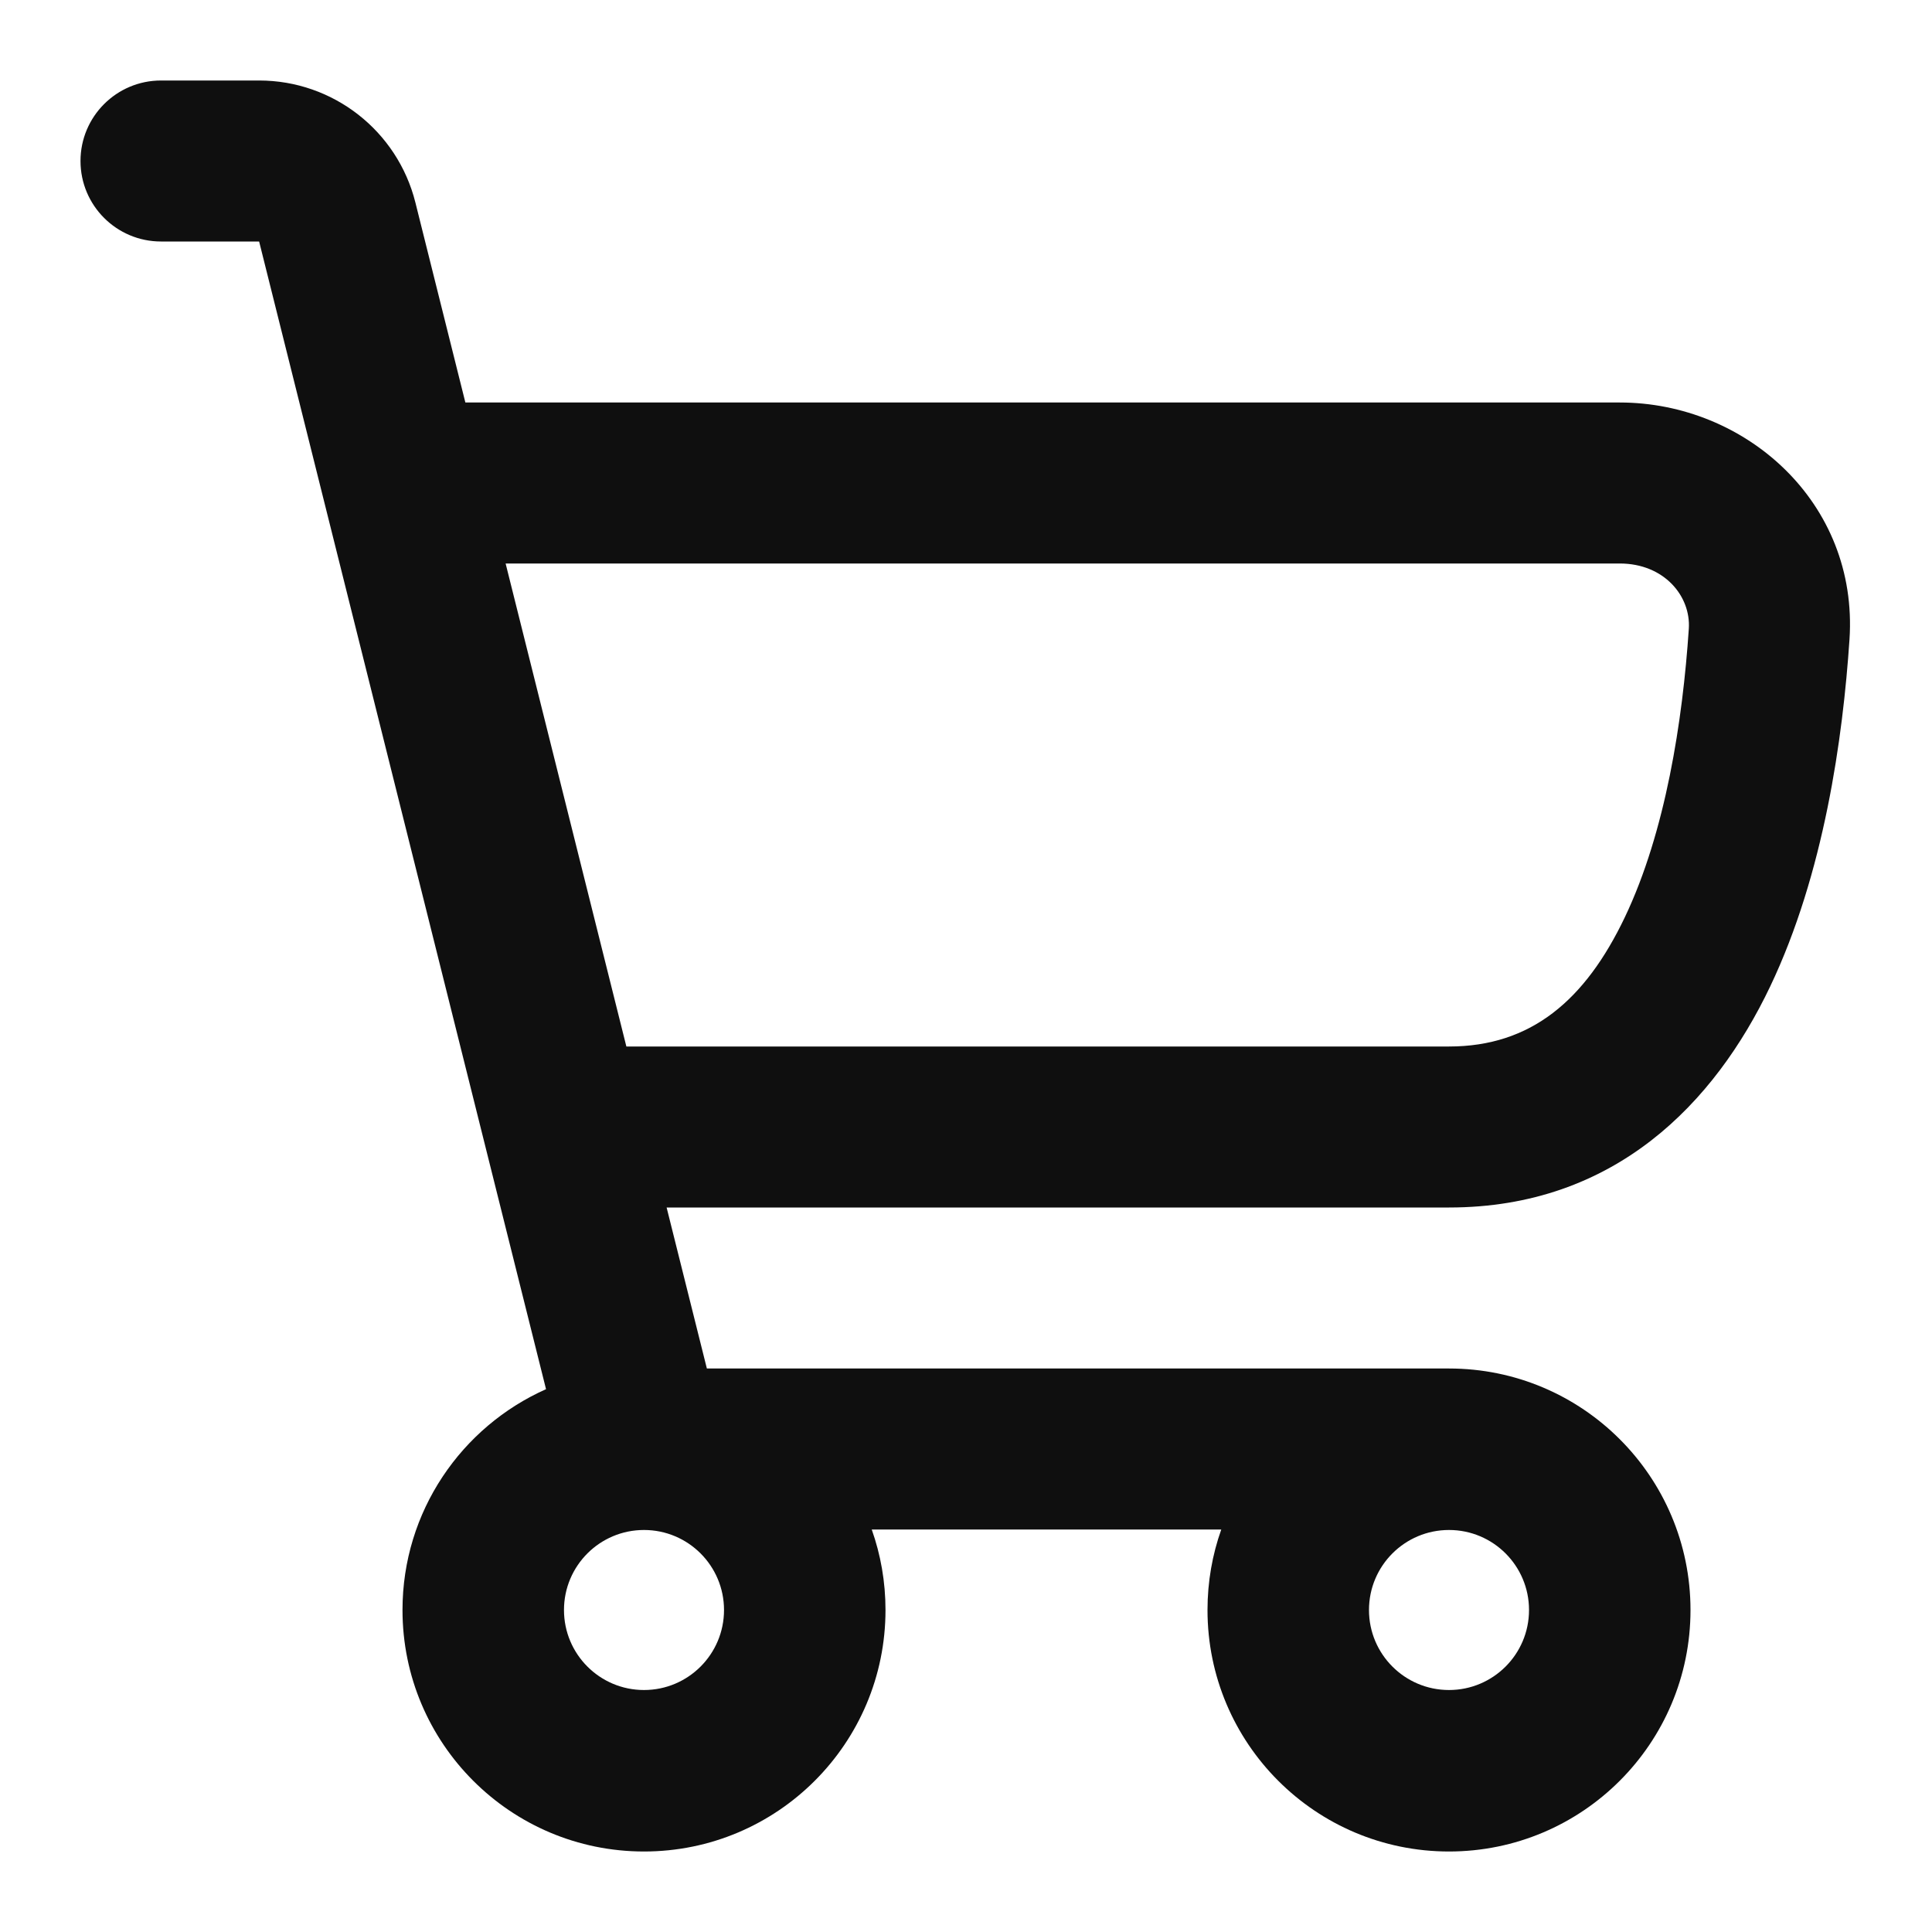
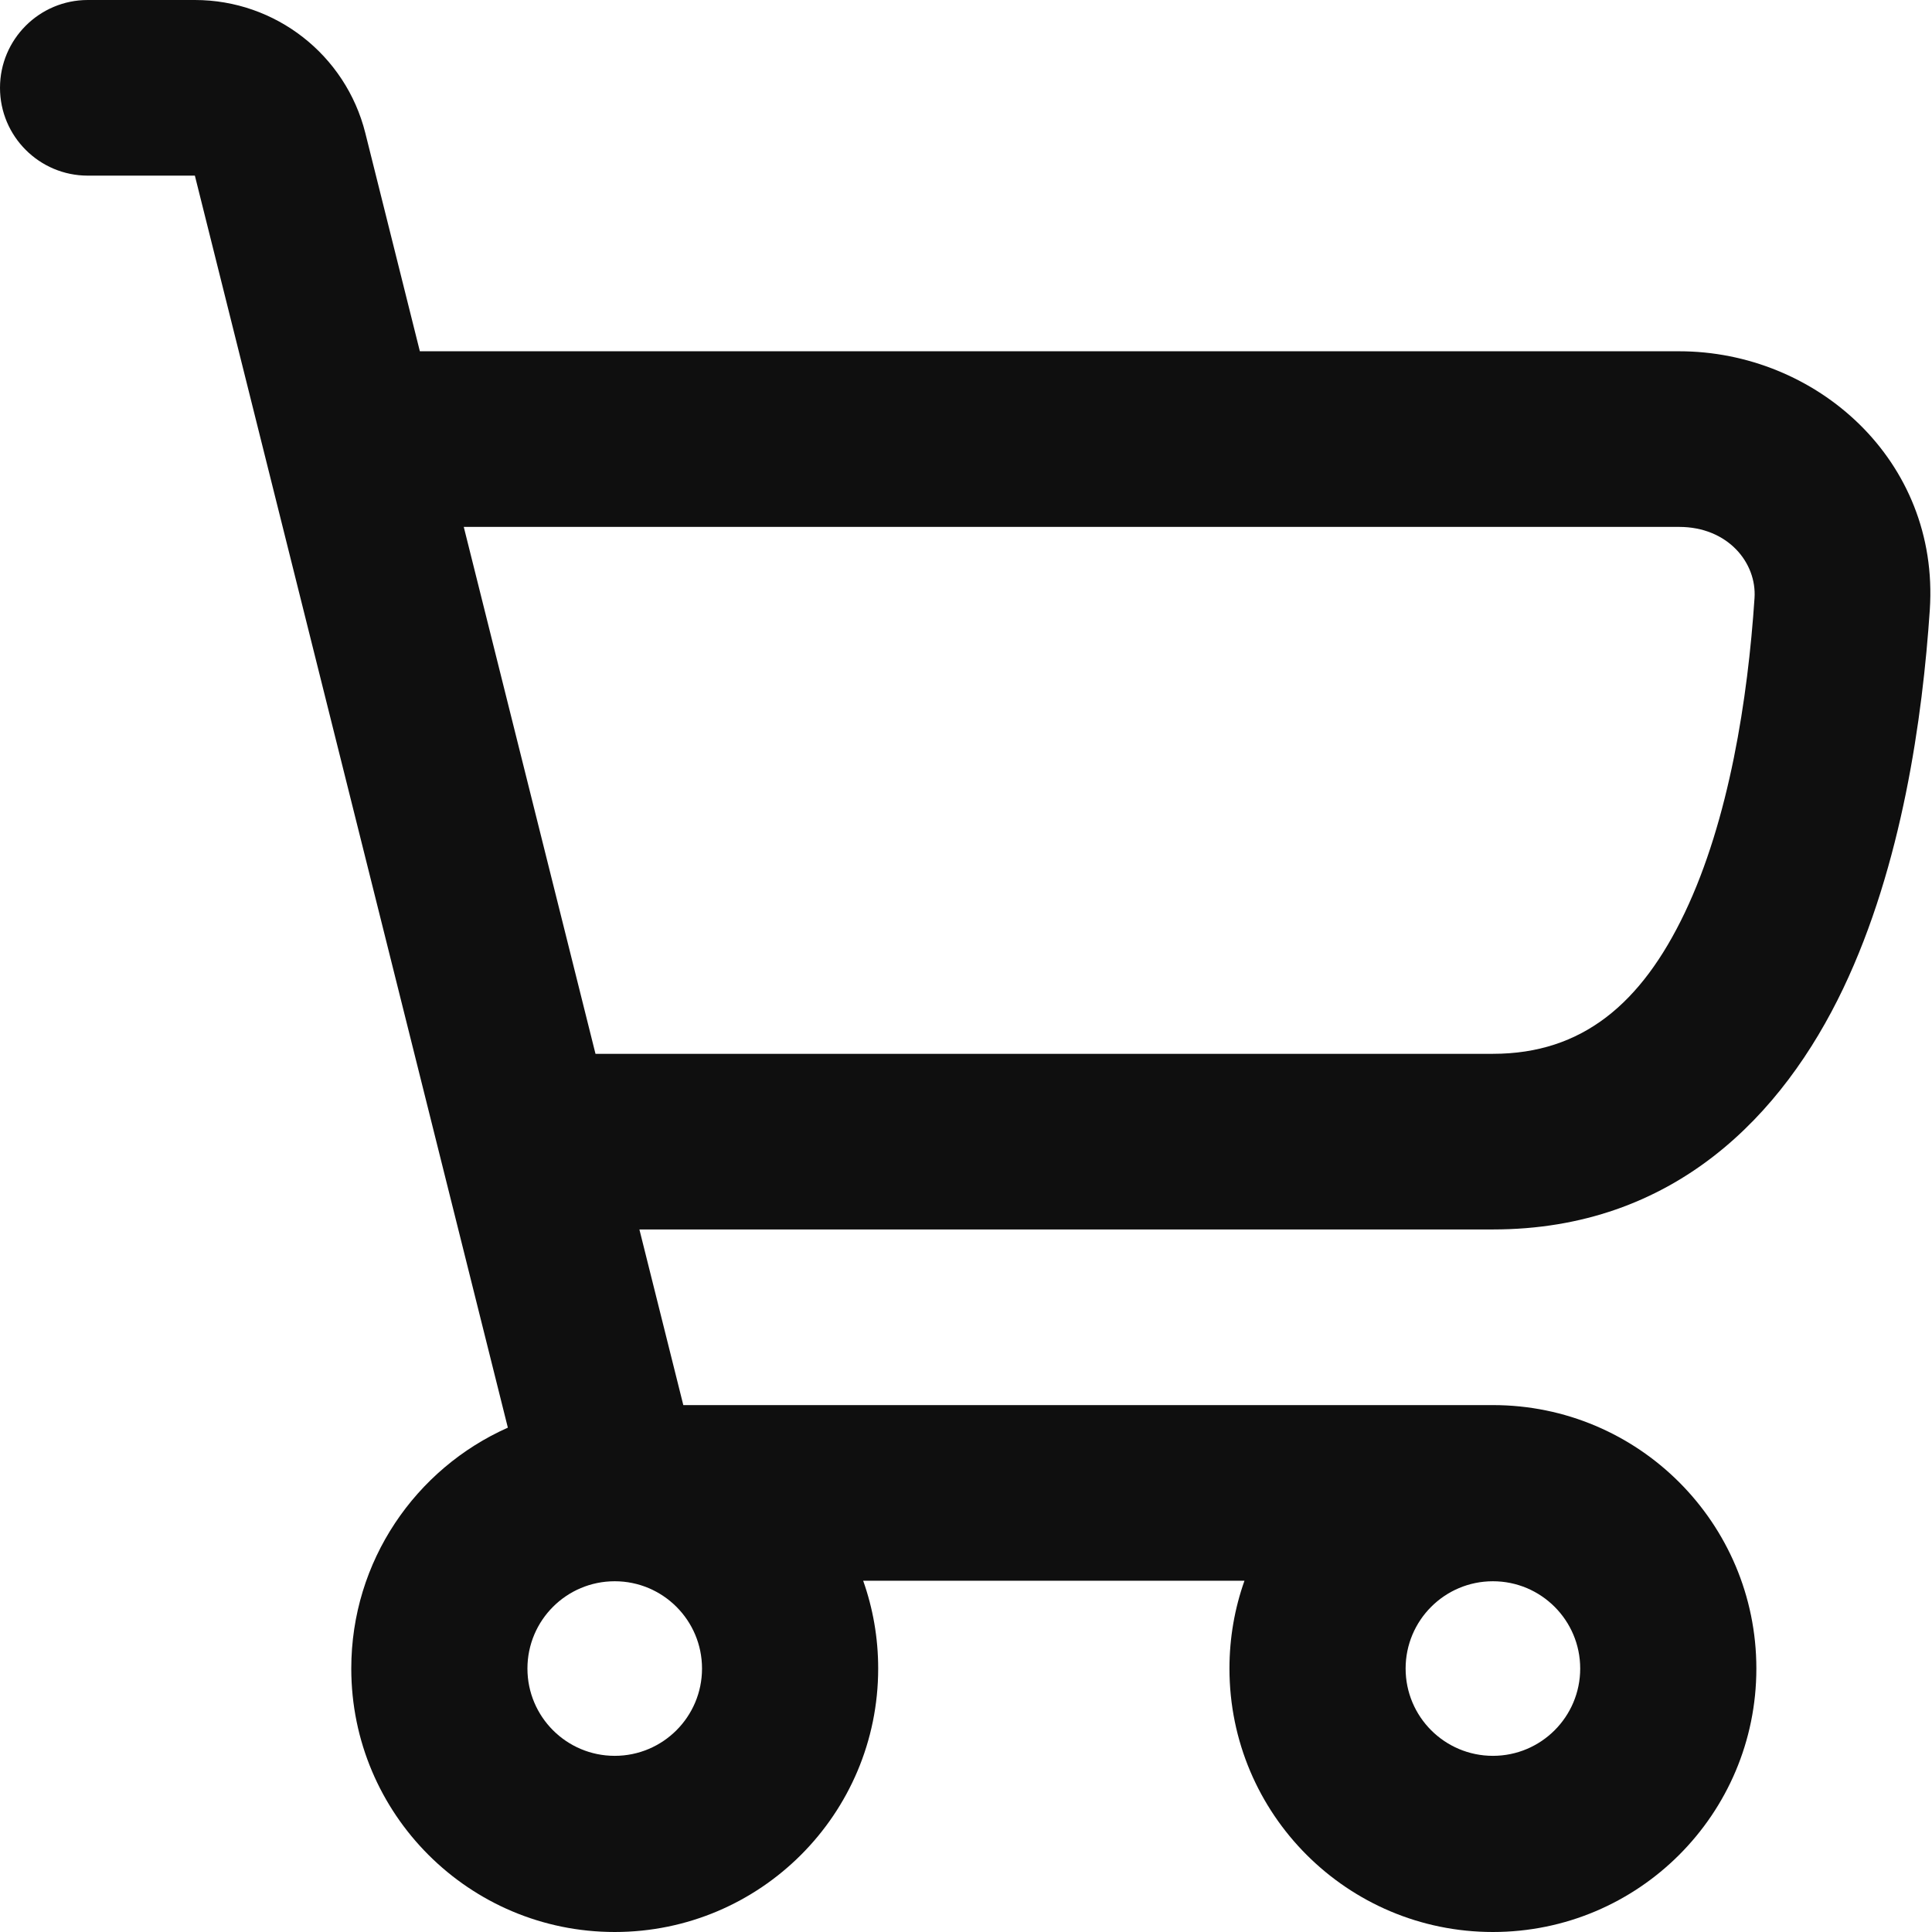
- <svg xmlns="http://www.w3.org/2000/svg" width="800px" height="800px" viewBox="0 0 24 24" fill="none">
+ <svg xmlns="http://www.w3.org/2000/svg" width="400px" height="400px" viewBox="1 1 22 22" fill="none">
  <path fill-rule="evenodd" clip-rule="evenodd" d="M2 1C1.448 1 1 1.448 1 2C1 2.552 1.448 3 2 3H3.219L6.783 17.257C5.733 17.724 5 18.776 5 20C5 21.657 6.343 23 8 23C9.657 23 11 21.657 11 20C11 19.649 10.94 19.313 10.829 19H15.171C15.06 19.313 15 19.649 15 20C15 21.657 16.343 23 18 23C19.657 23 21 21.657 21 20C21 18.343 19.657 17 18 17H8.781L8.281 15H18C20.064 15 21.302 13.696 21.989 12.256C22.66 10.849 22.893 9.167 22.975 7.944C23.088 6.24 21.68 5 20.121 5H5.781L5.16 2.515C4.937 1.625 4.137 1 3.219 1H2ZM18 13H7.781L6.281 7H20.121C20.674 7 21.006 7.407 20.979 7.811C20.903 8.952 20.691 10.332 20.184 11.395C19.692 12.425 19.02 13 18 13ZM18 20.994C17.451 20.994 17.006 20.549 17.006 20C17.006 19.451 17.451 19.006 18 19.006C18.549 19.006 18.994 19.451 18.994 20C18.994 20.549 18.549 20.994 18 20.994ZM7.006 20C7.006 20.549 7.451 20.994 8 20.994C8.549 20.994 8.994 20.549 8.994 20C8.994 19.451 8.549 19.006 8 19.006C7.451 19.006 7.006 19.451 7.006 20Z" fill="#0F0F0F" />
</svg>
